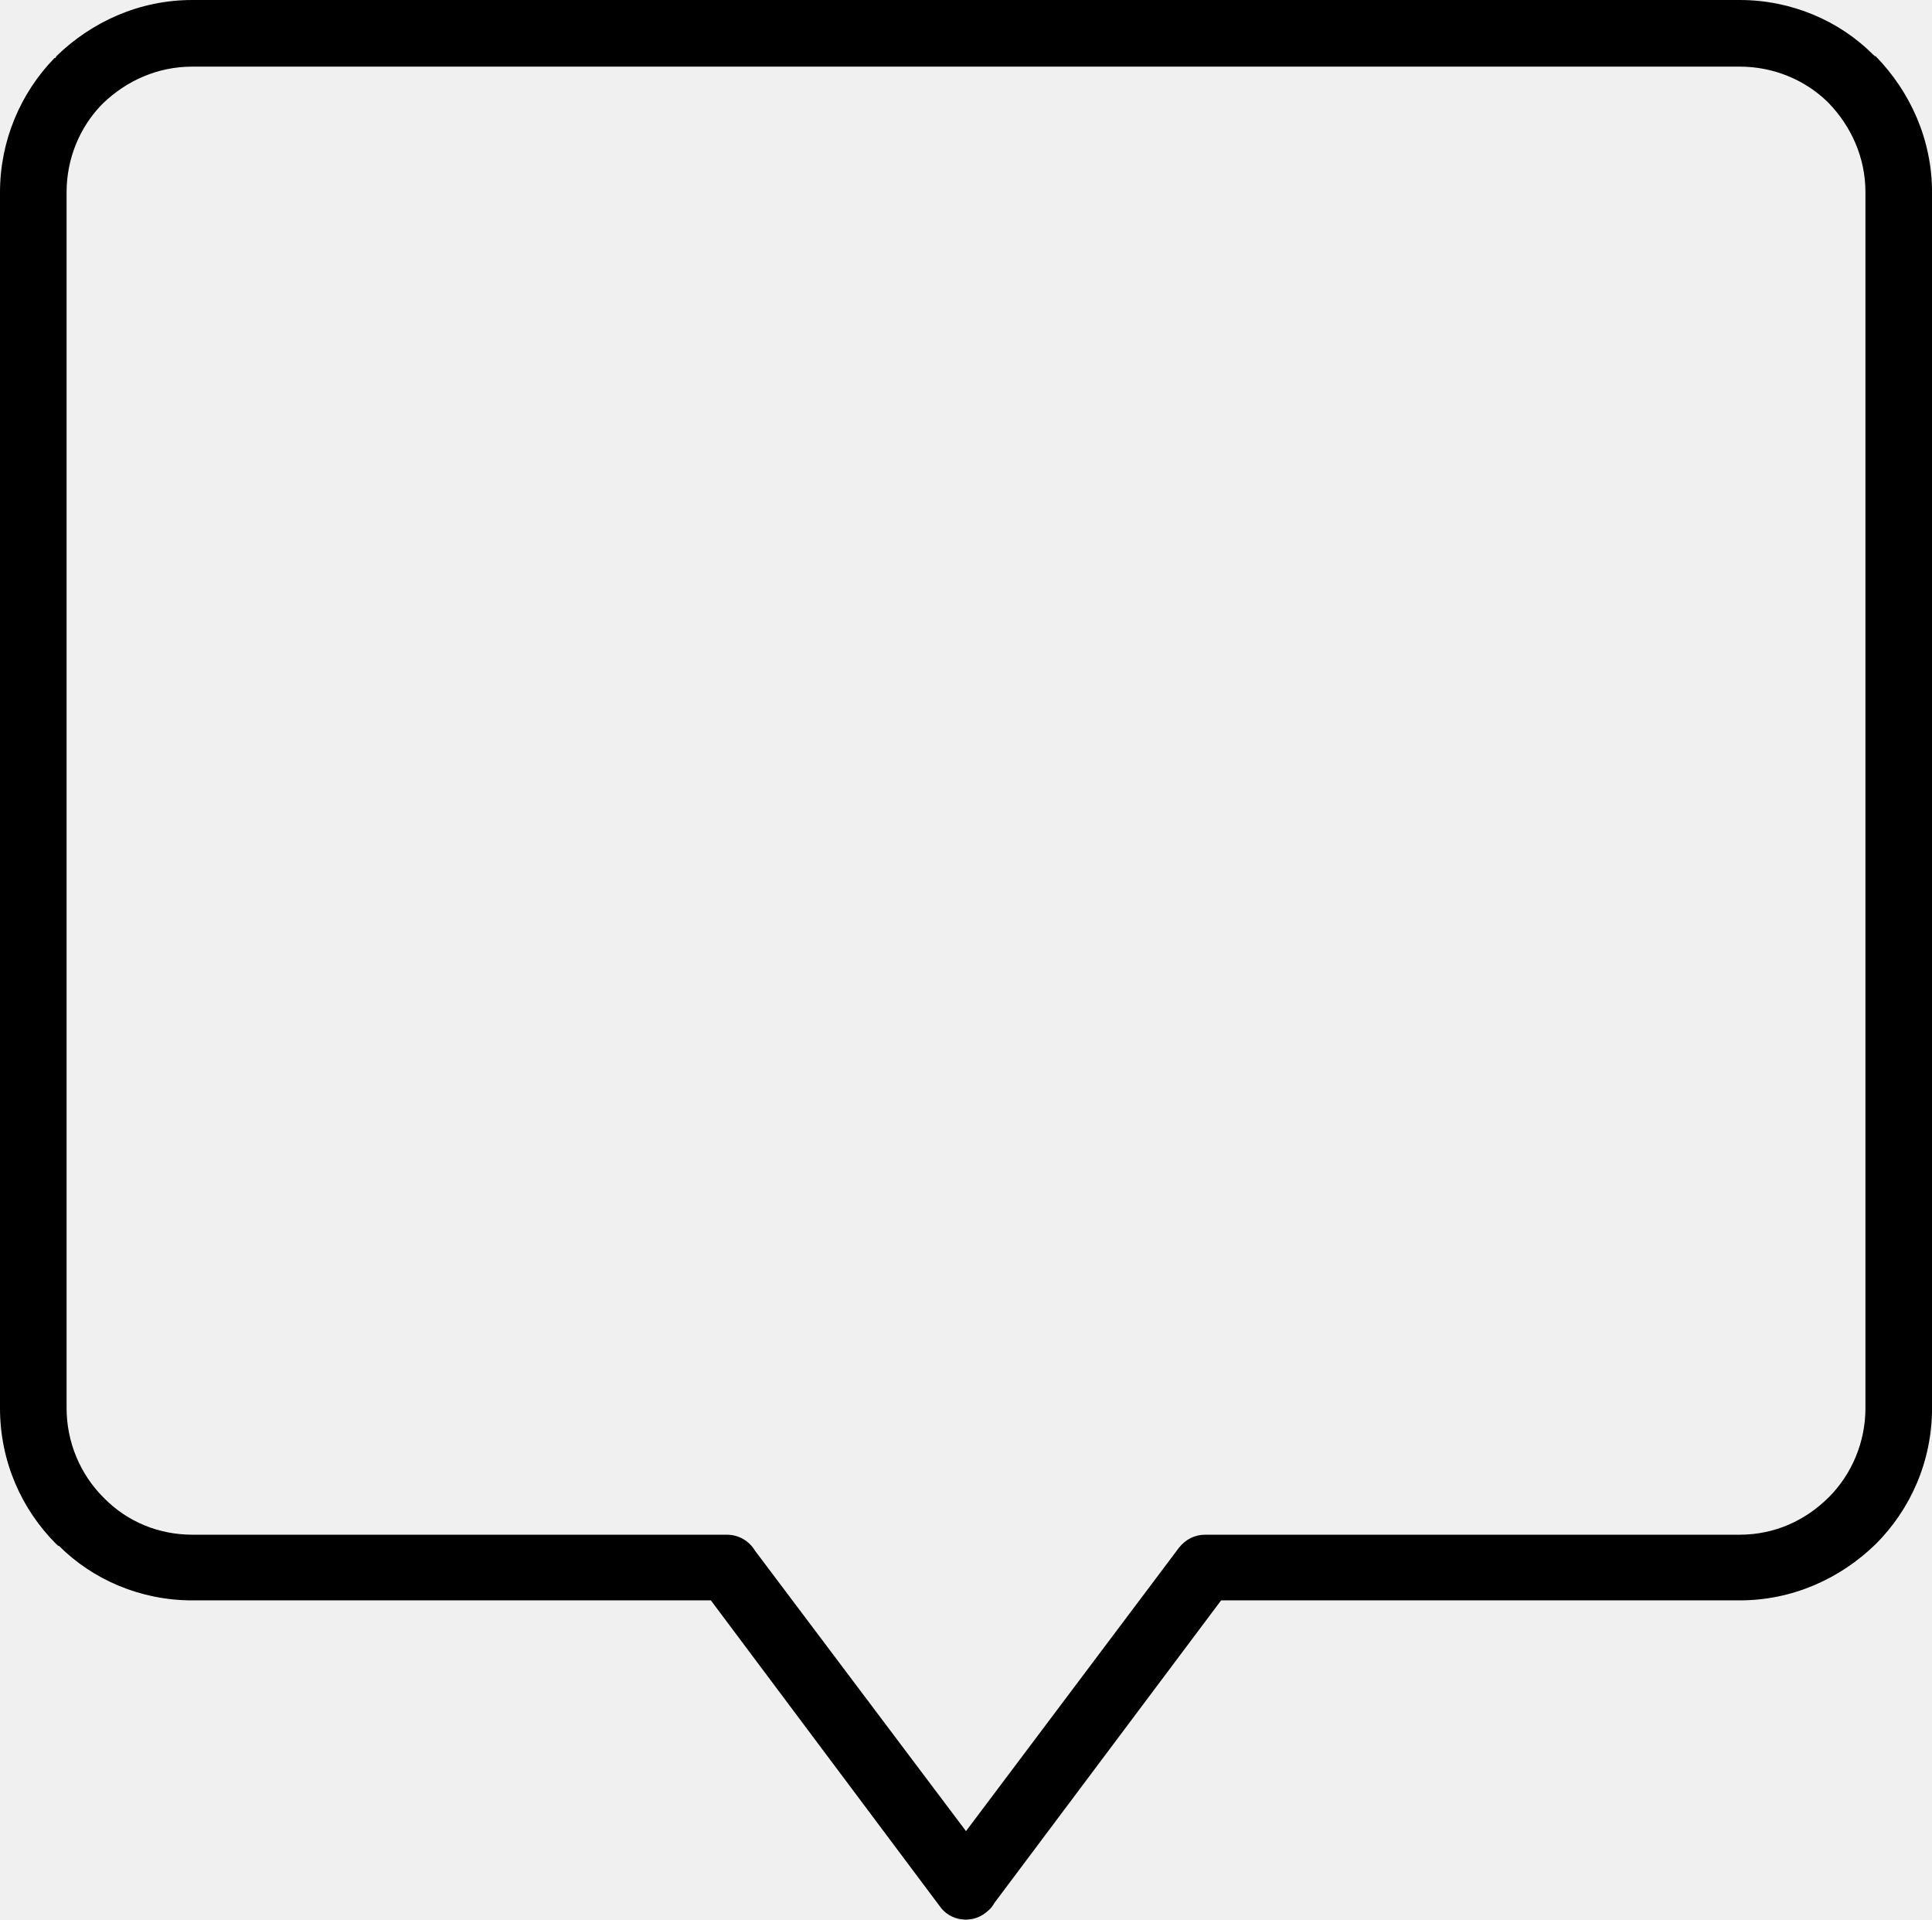
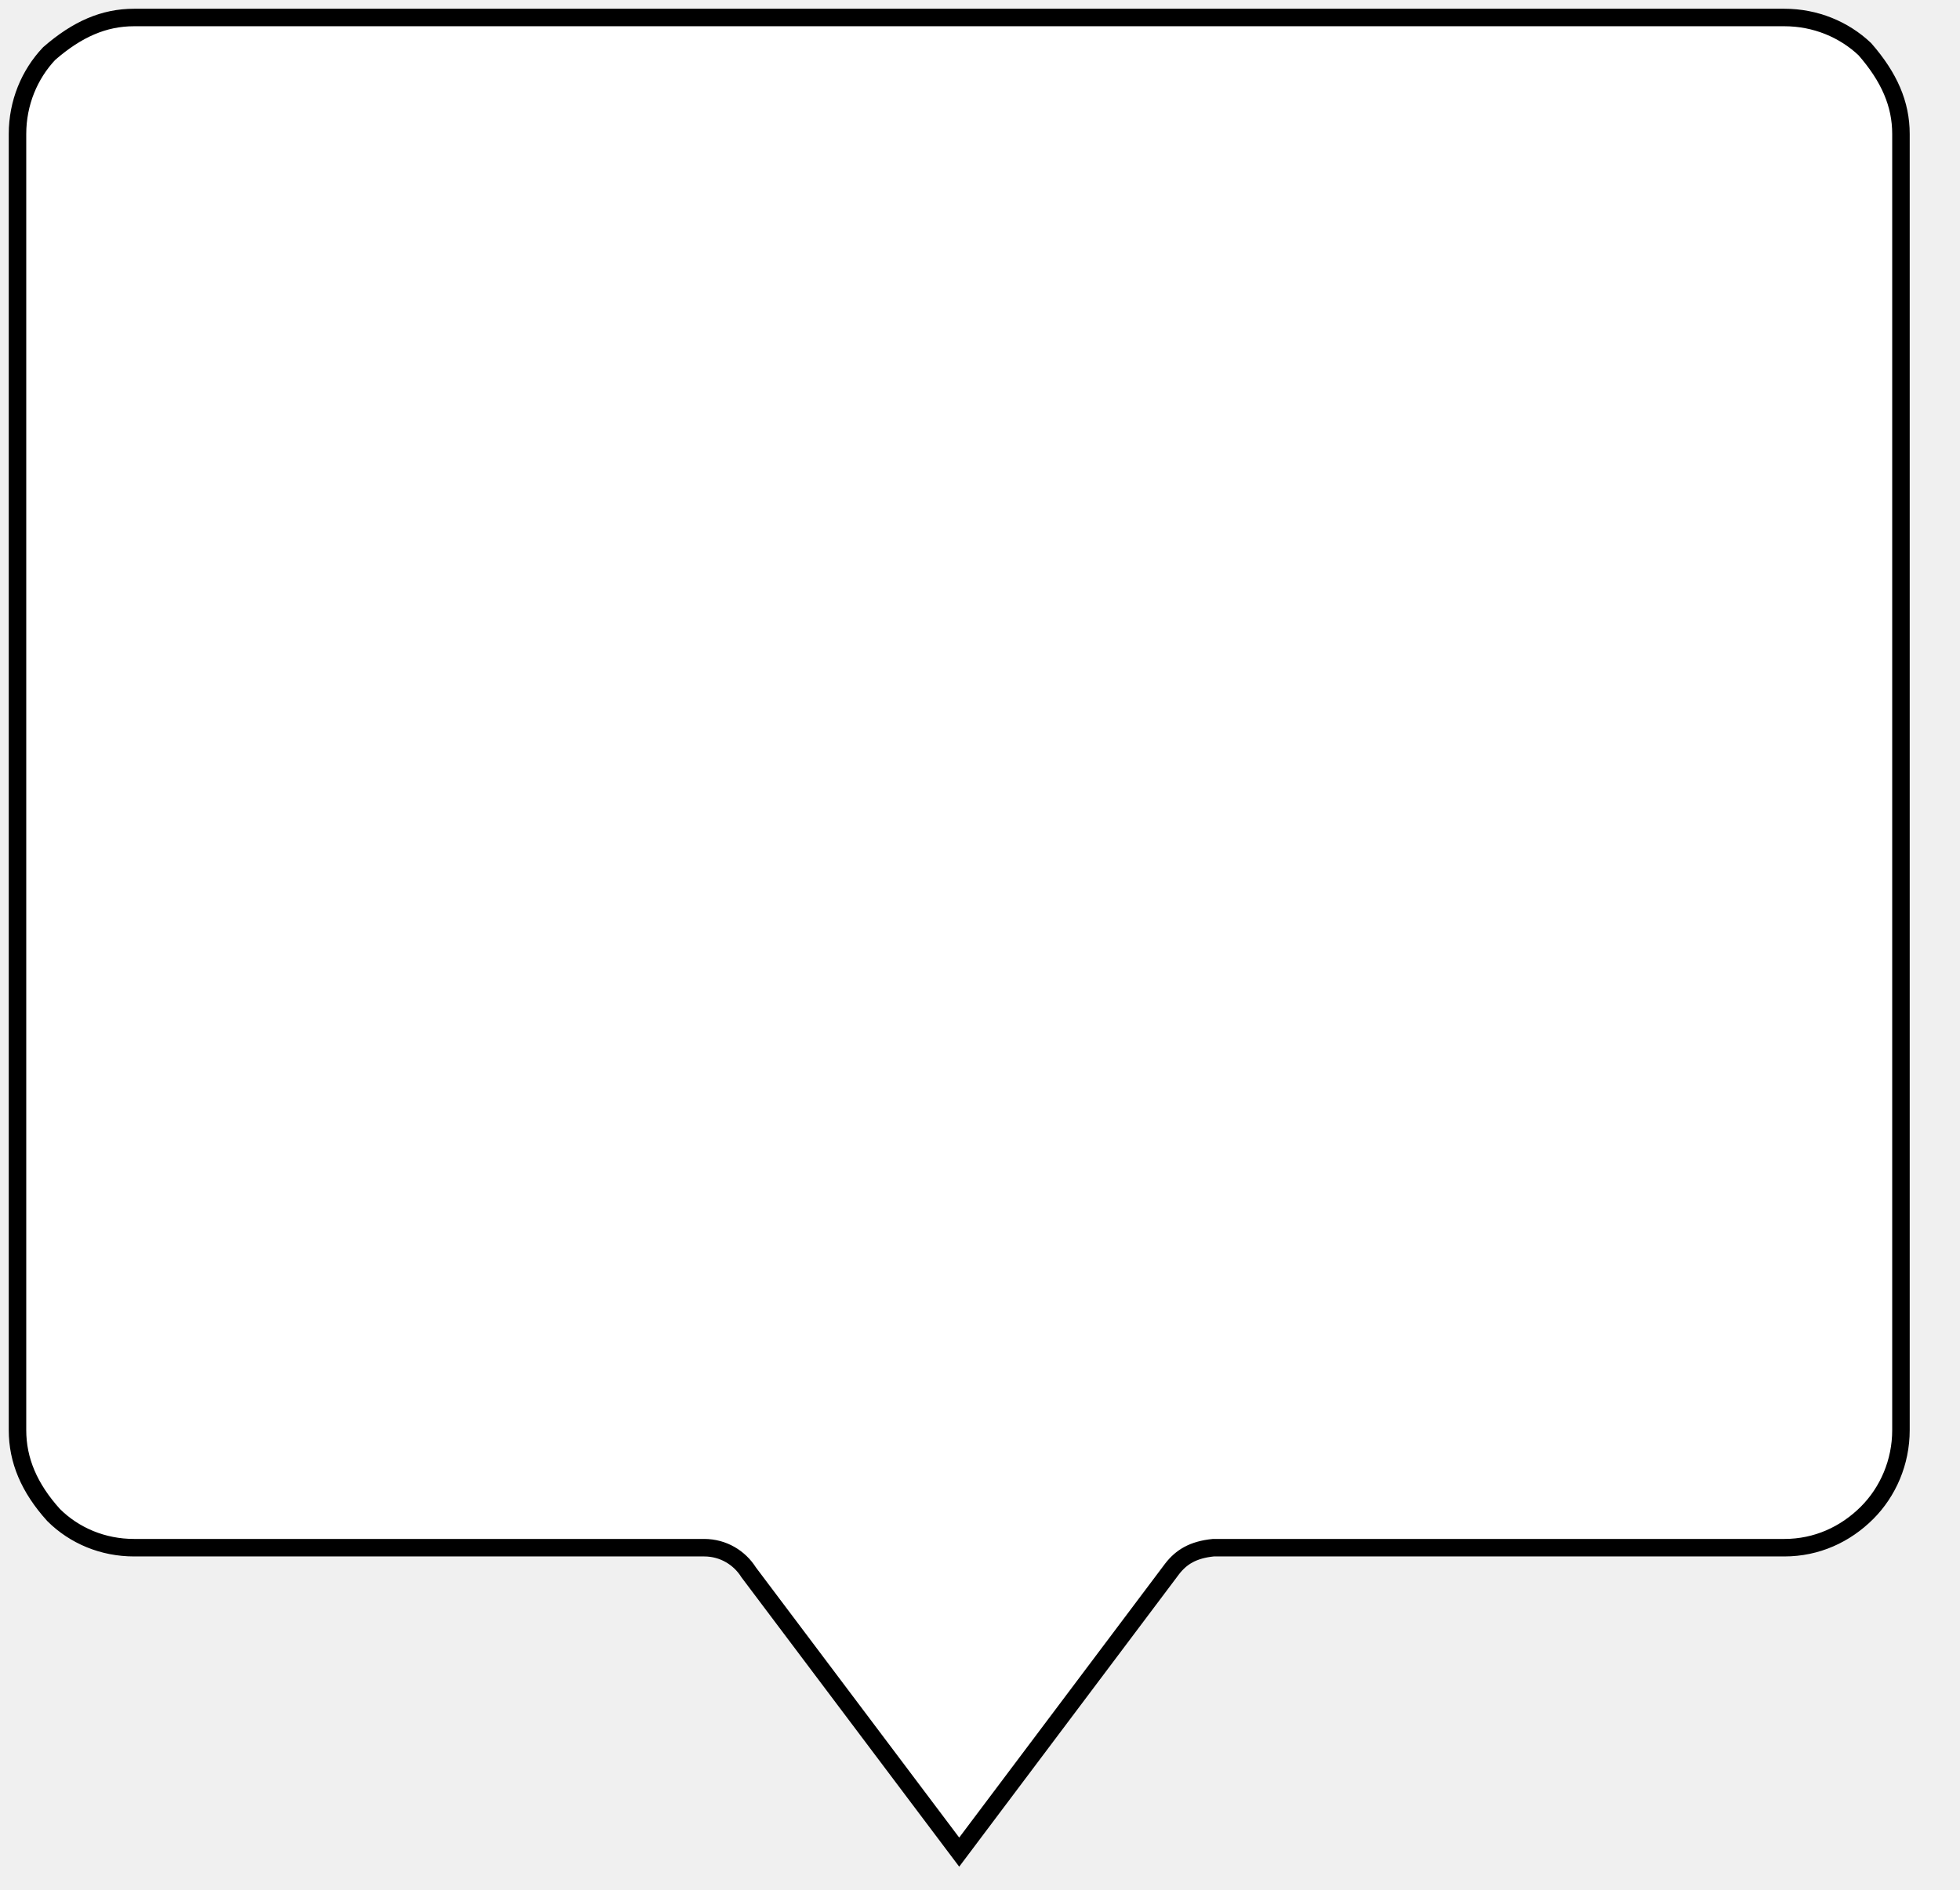
- <svg xmlns="http://www.w3.org/2000/svg" width="58.87px" height="58.48px" viewBox="0 0 58.87 " version="1.1">
-   <g id="Page-1" stroke="none" stroke-width="1" fill="white" fill-rule="nonzero">
-     <g id="callout" fill="#000000" fill-rule="nonzero">
-       <path d="M29.435,55.786 L35.922,47.155 L36.723,47.755 L35.922,47.155 C36.123,46.897 36.408,46.755 36.723,46.755 L36.723,46.755 L53.012,46.755 C54.071,46.755 55.012,46.326 55.727,45.612 C56.413,44.925 56.842,43.954 56.842,42.896 L56.842,5.859 C56.842,4.801 56.412,3.859 55.727,3.144 L55.727,3.144 L55.727,3.144 L55.67,3.087 C54.984,2.43 54.041,2.03 53.012,2.03 L5.858,2.03 C4.8,2.03 3.858,2.459 3.143,3.144 L3.143,3.144 L3.143,3.144 L3.086,3.201 C2.429,3.887 2.029,4.83 2.029,5.859 L2.029,42.896 C2.029,43.954 2.458,44.925 3.144,45.612 L3.144,45.612 L3.201,45.669 C3.887,46.355 4.83,46.755 5.859,46.755 L22.148,46.755 C22.52,46.755 22.834,46.955 23.005,47.241 L29.435,55.786 Z M37.208,48.756 L30.291,57.986 C30.234,58.1 30.148,58.186 30.034,58.272 C29.605,58.615 28.948,58.529 28.634,58.072 L28.634,58.072 L21.661,48.756 L5.858,48.756 C4.286,48.756 2.829,48.127 1.8,47.098 C1.772,47.098 1.743,47.07 1.714,47.041 L1.714,47.041 C0.657,45.983 0,44.525 0,42.896 L0,5.859 C0,4.287 0.628,2.83 1.657,1.772 C1.686,1.772 1.714,1.744 1.714,1.715 L1.714,1.715 C2.8,0.657 4.257,0 5.858,0 L53.011,0 C54.583,0 56.04,0.629 57.07,1.658 C57.099,1.686 57.127,1.715 57.156,1.715 L57.156,1.715 C58.213,2.801 58.871,4.258 58.871,5.859 L58.871,42.896 C58.871,44.525 58.213,45.983 57.156,47.041 C56.07,48.099 54.613,48.756 53.011,48.756 L37.208,48.756 Z" id="Shape" />
-     </g>
+ <svg xmlns="http://www.w3.org/2000/svg" width="56px" height="54px" viewBox="0 0 56 54" version="1.1">
+   <g id="Page-1" stroke="#000000" stroke-width="0.5" fill="#fff">
+     <path d="M50.983,0.5 C51.871,0.5 52.685,0.841 53.281,1.405 C53.98,2.207 54.313,2.972 54.313,3.829 L54.313,3.829 L54.313,40.866 C54.313,41.786 53.941,42.631 53.345,43.228 C52.723,43.849 51.905,44.225 50.983,44.225 L50.983,44.225 L34.668,44.225 C34.081,44.283 33.749,44.497 33.493,44.825 L33.493,44.825 L27.406,52.924 L21.39,44.929 C21.13,44.514 20.666,44.225 20.119,44.225 L20.119,44.225 L3.83,44.225 C2.942,44.225 2.126,43.883 1.532,43.292 C0.834,42.519 0.5,41.728 0.5,40.866 L0.5,40.866 L0.5,3.829 C0.5,2.941 0.841,2.127 1.404,1.531 C2.206,0.832 2.971,0.5 3.829,0.5 L3.829,0.5 Z" id="chat-bubble" />
  </g>
</svg>
